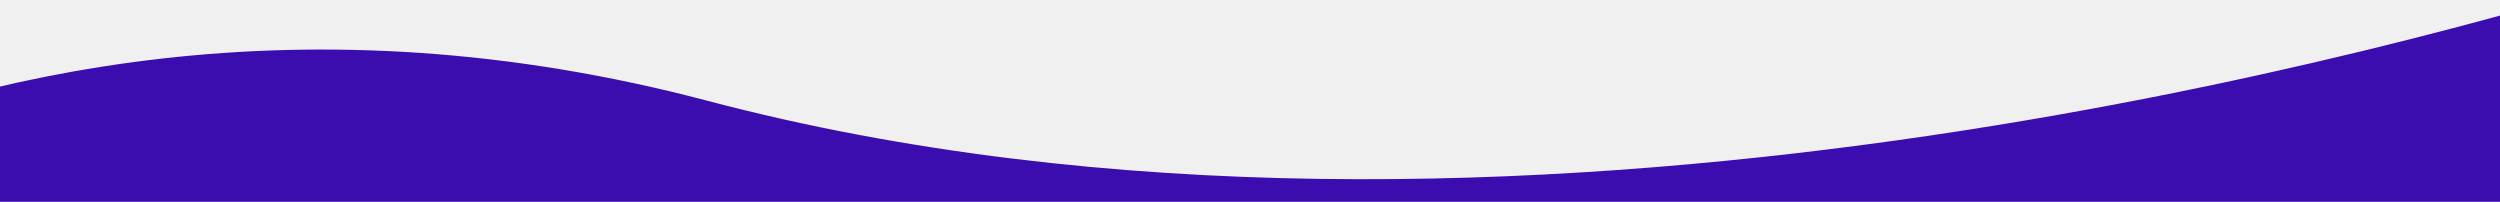
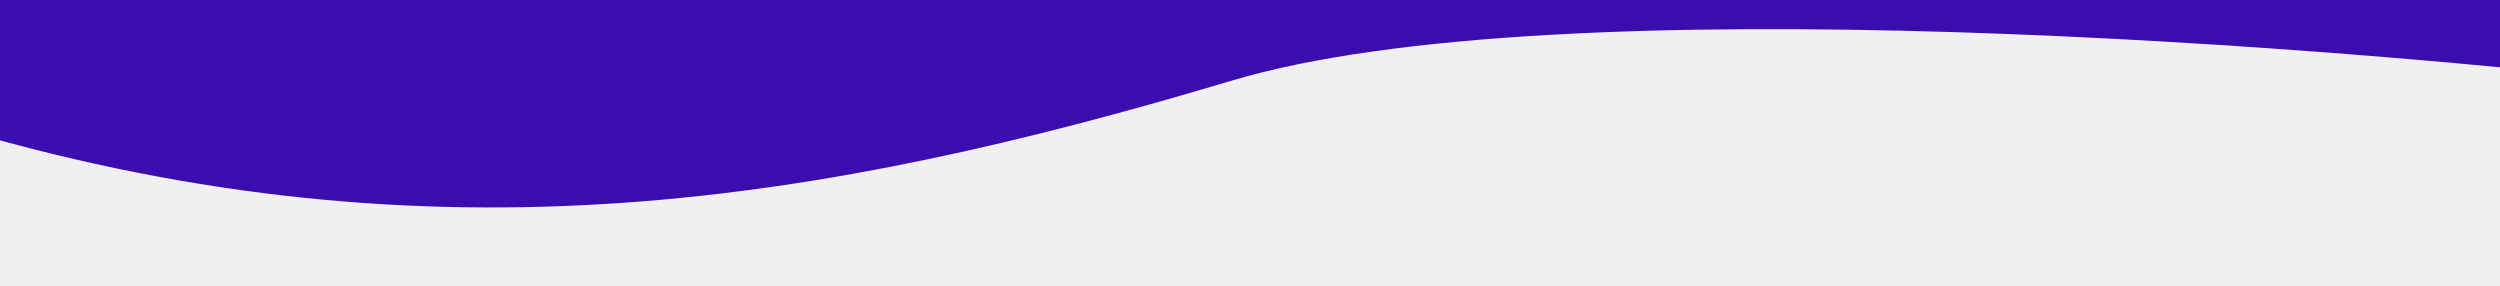
- <svg xmlns="http://www.w3.org/2000/svg" width="1920" height="155" viewBox="0 0 1920 155" fill="none">
-   <g clip-path="url(#clip0_1000_2917)">
-     <path d="M543.266 77.389C-72.112 -85.091 -471.572 307.87 -504.321 315.05C-636.468 865.283 -775.925 1570.77 -615.285 1542C-414.484 1506.03 -391.842 1612.37 -28.349 1718.77C335.145 1825.17 633.598 1774.35 945.718 1680.99C1195.41 1606.3 1803.54 1654.17 2076.4 1687.43C2106.88 1104.59 2138.42 -52.27 2020.67 -16.986C1873.49 27.118 1158.64 239.87 543.266 77.389Z" fill="#3B0CAE" />
+ <svg xmlns="http://www.w3.org/2000/svg" width="1920" height="219" viewBox="0 0 1920 219" fill="none">
+   <g clip-path="url(#clip0_1000_2920)">
+     <path d="M543.266 -1541.61C-72.112 -1704.09 -471.572 -1311.13 -504.321 -1303.95C-636.468 -753.717 -775.925 -48.228 -615.285 -77C-414.484 -112.965 -391.842 -6.626 -28.349 99.774C335.145 206.175 633.598 155.347 945.718 61.988C1195.41 -12.699 1803.54 35.166 2076.4 68.434C2106.88 -514.408 2138.42 -1671.27 2020.67 -1635.99C1873.49 -1591.88 1158.64 -1379.13 543.266 -1541.61Z" fill="#3B0CAE" />
  </g>
  <defs>
-     <clipPath id="clip0_1000_2917">
-       <rect width="1920" height="155" fill="white" />
+     <clipPath id="clip0_1000_2920">
+       <rect width="1920" height="219" fill="white" />
    </clipPath>
  </defs>
</svg>
